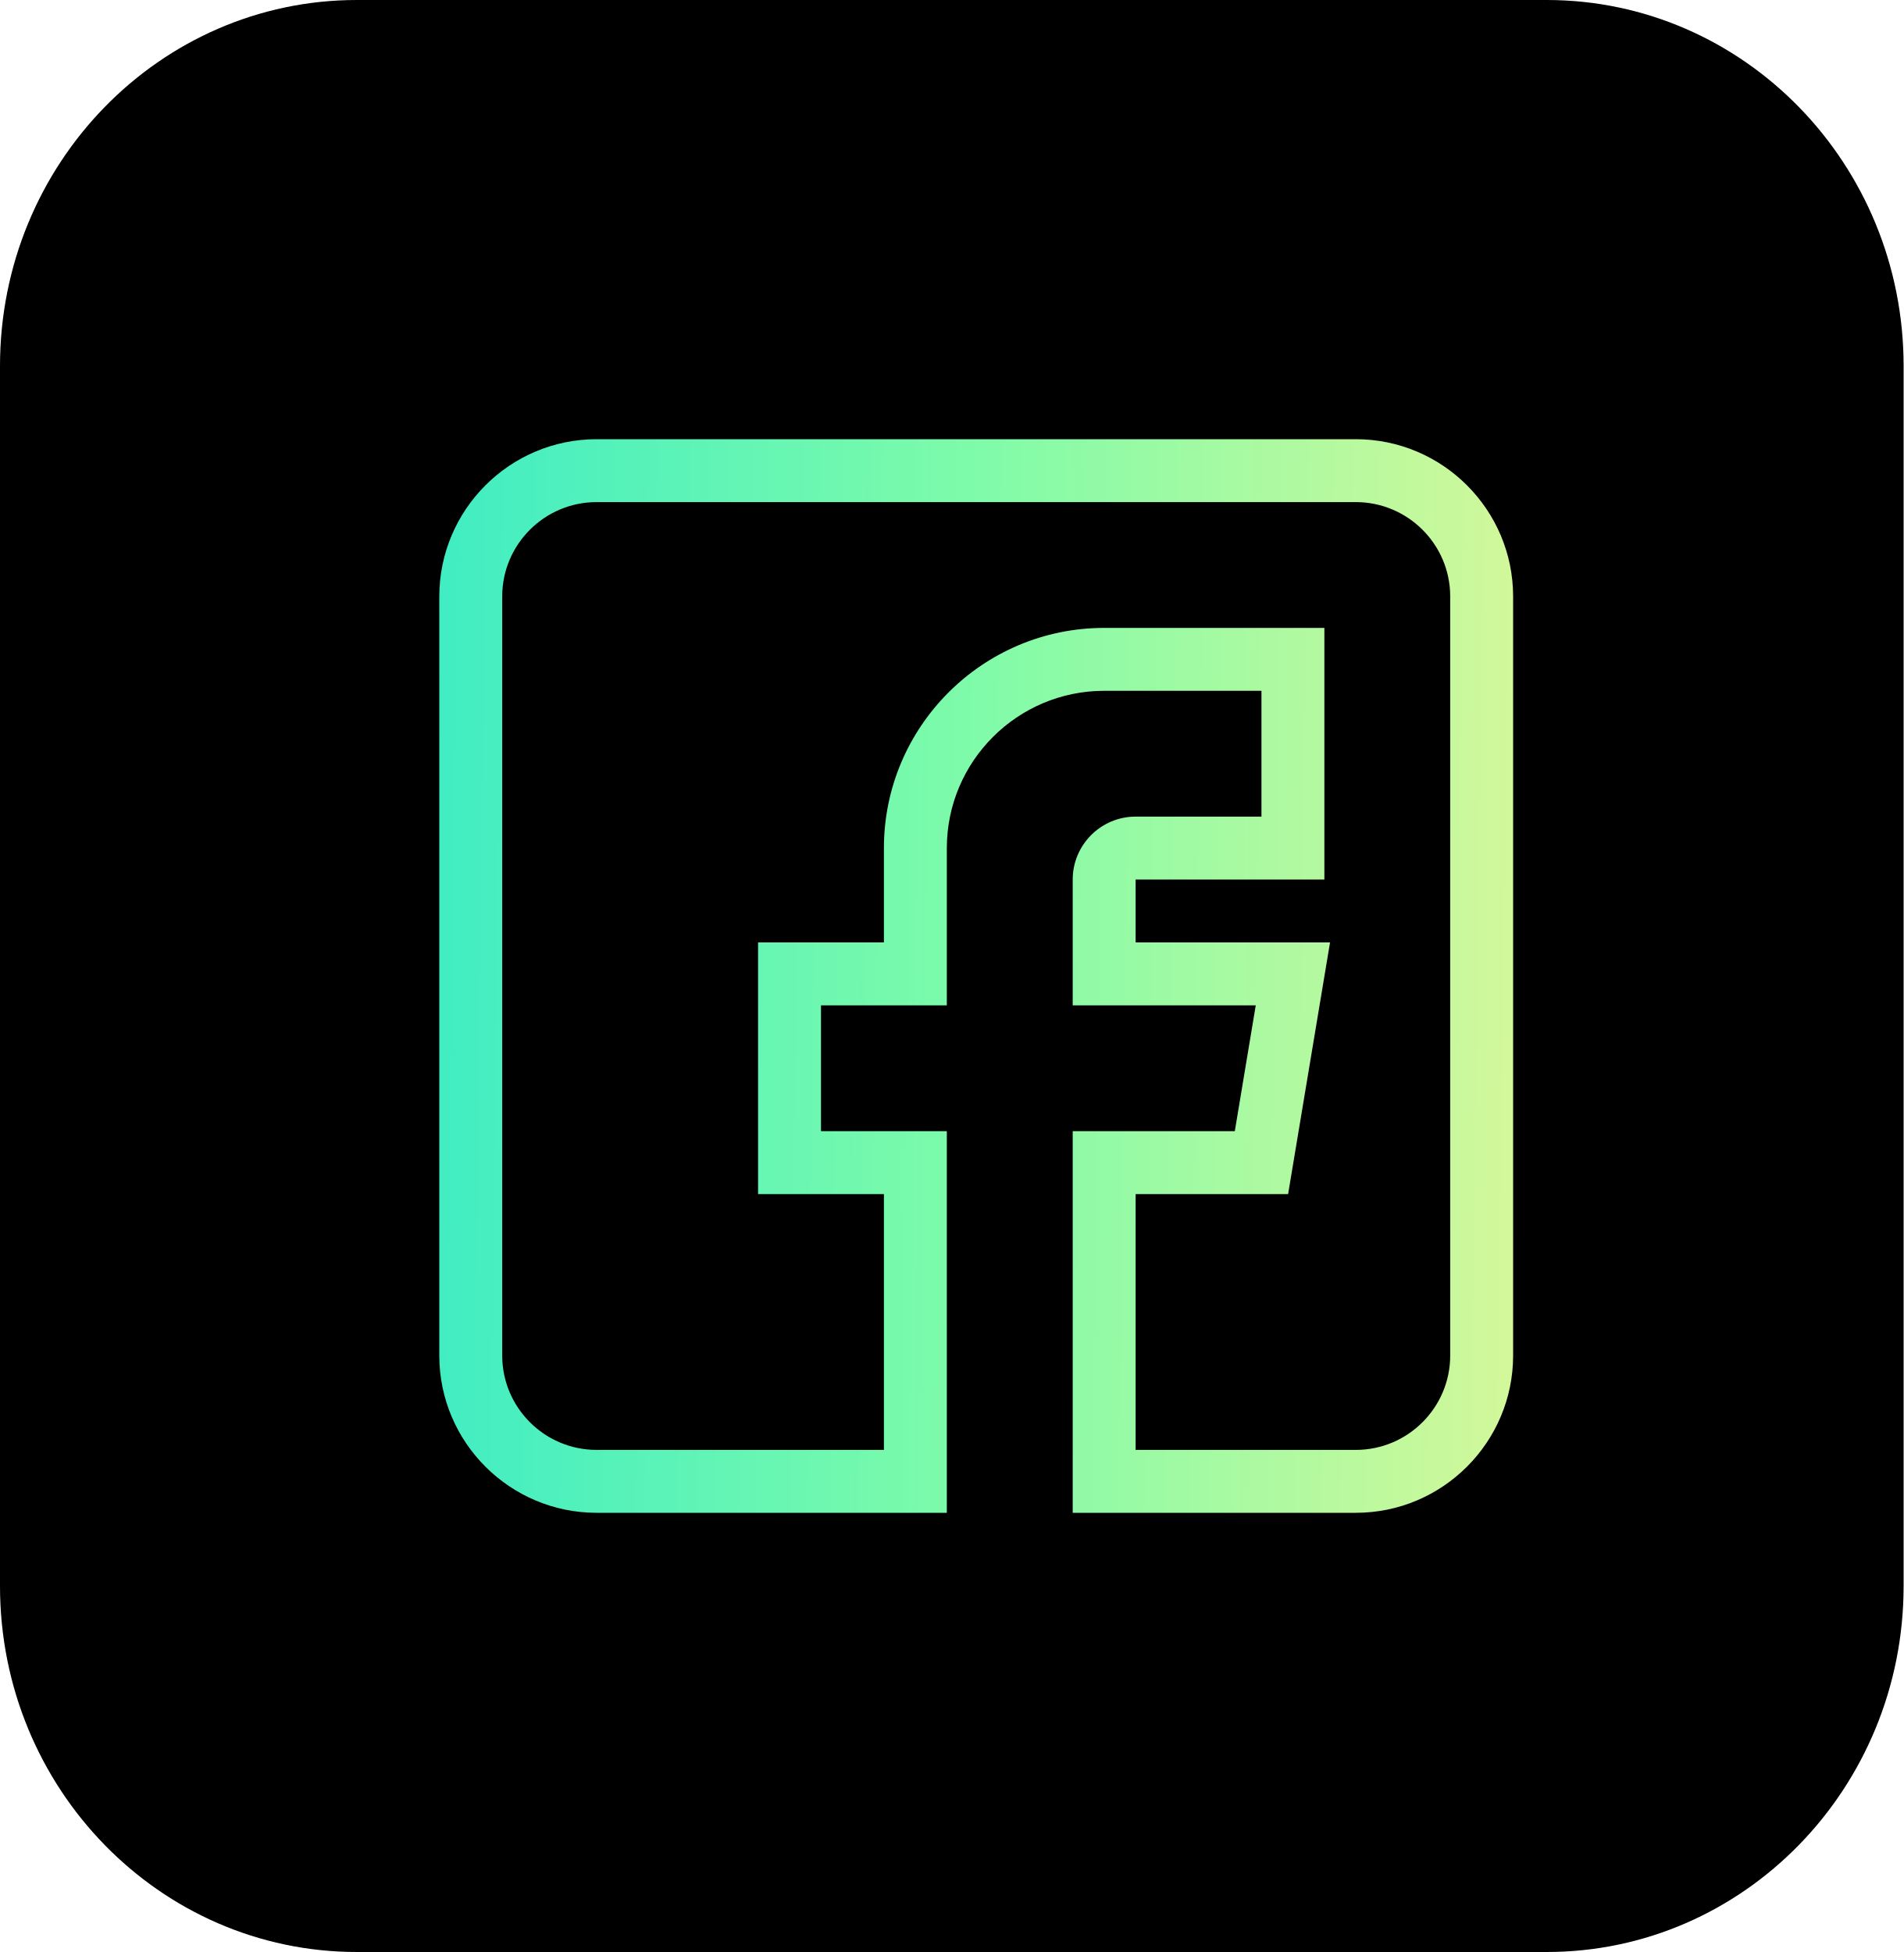
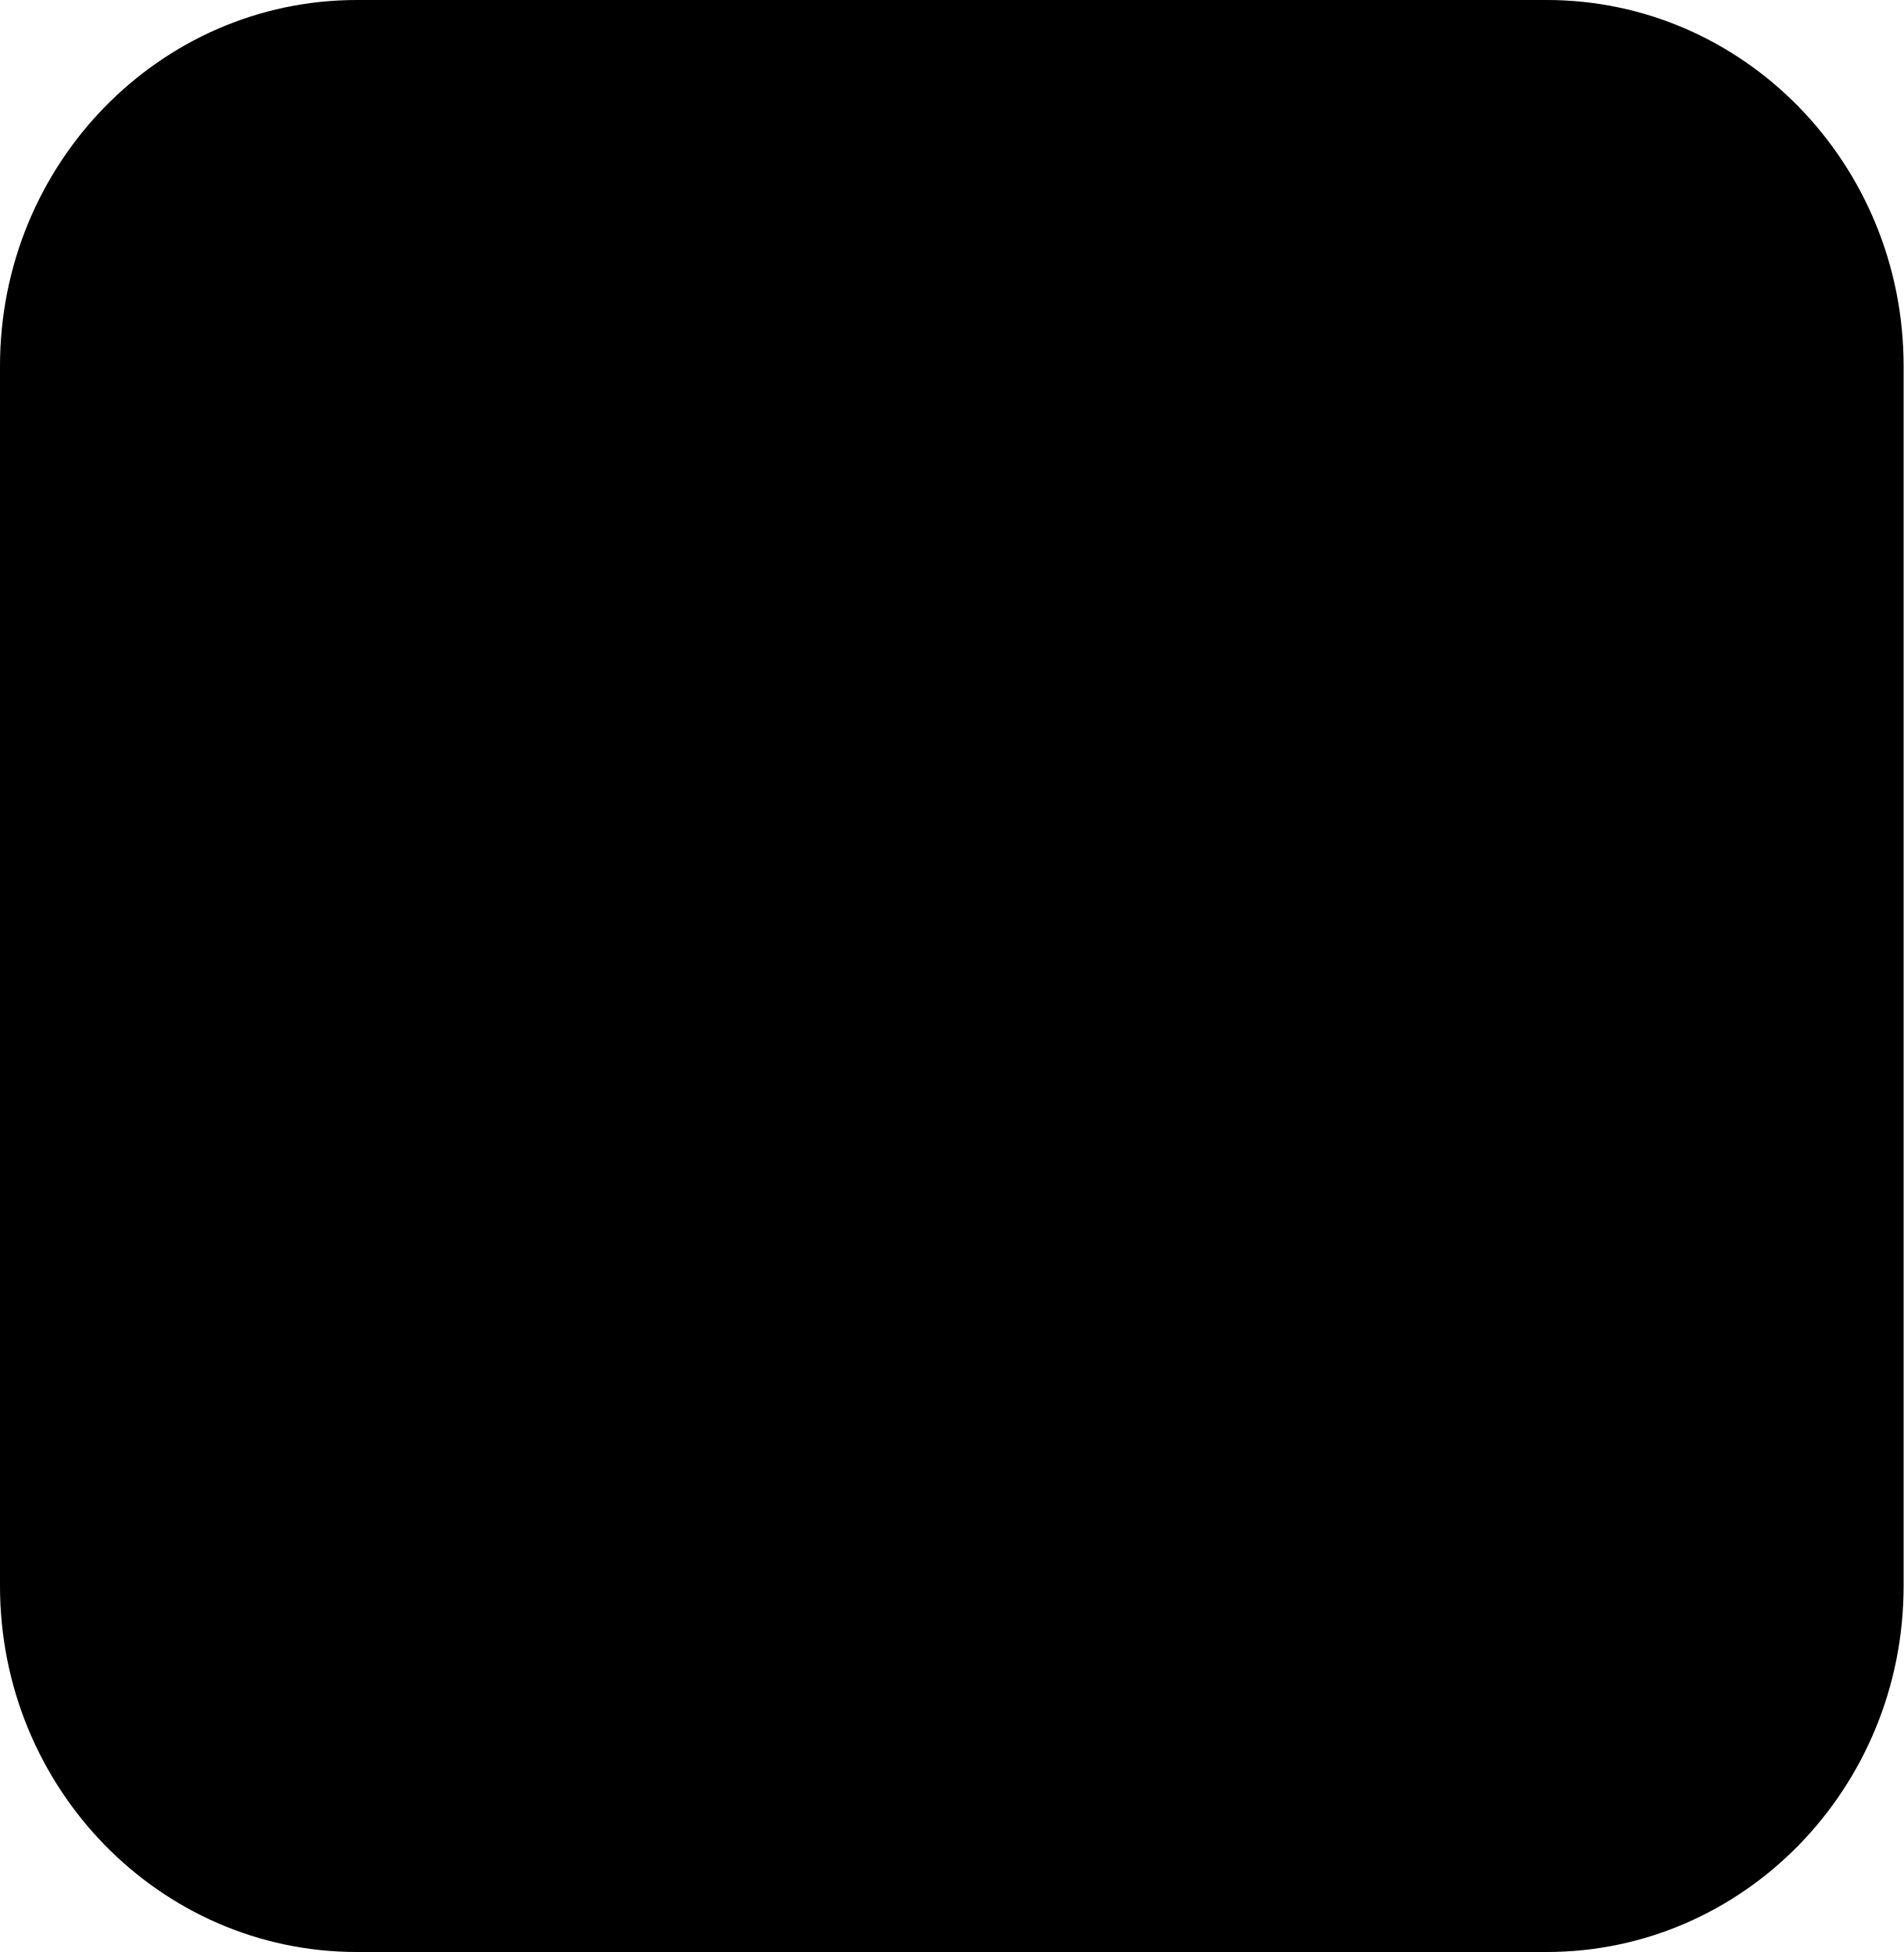
<svg xmlns="http://www.w3.org/2000/svg" width="39" height="40" viewBox="0 0 39 40" fill="none">
  <path d="M31.688 40H7.312C3.274 40 0 36.643 0 32.5V7.5C0 3.358 3.274 0 7.312 0H31.688C35.726 0 39 3.358 39 7.5V32.5C39 36.643 35.726 40 31.688 40Z" fill="#000000" />
  <path d="M12.223 31H19.398V23.18H16.82V20.602H19.398V17.379C19.398 15.602 20.844 14.156 22.621 14.156H25.844V16.734H23.266C22.555 16.734 21.977 17.313 21.977 18.023V20.602H25.727L25.298 23.18H21.977V31H27.777C29.554 31 31 29.554 31 27.777V12.223C31 10.446 29.554 9 27.777 9H12.223C10.446 9 9 10.446 9 12.223V27.777C9 29.554 10.446 31 12.223 31ZM10.289 12.223C10.289 11.156 11.156 10.289 12.223 10.289H27.777C28.843 10.289 29.711 11.156 29.711 12.223V27.777C29.711 28.843 28.843 29.711 27.777 29.711H23.266V24.469H26.39L27.249 19.312H23.266V18.023H27.133V12.867H22.621C20.133 12.867 18.109 14.891 18.109 17.379V19.312H15.531V24.469H18.109V29.711H12.223C11.156 29.711 10.289 28.843 10.289 27.777V12.223Z" fill="url(#paint0_linear_1485_50072)" />
  <defs>
    <linearGradient id="paint0_linear_1485_50072" x1="9" y1="9" x2="31.274" y2="9.281" gradientUnits="userSpaceOnUse">
-       <stop stop-color="#40EDC3" />
-       <stop offset="0.496" stop-color="#7FFBA9" />
-       <stop offset="1" stop-color="#D3F89A" />
+       <stop stopColor="#40EDC3" />
+       <stop offset="0.496" stopColor="#7FFBA9" />
+       <stop offset="1" stopColor="#D3F89A" />
    </linearGradient>
  </defs>
</svg>
